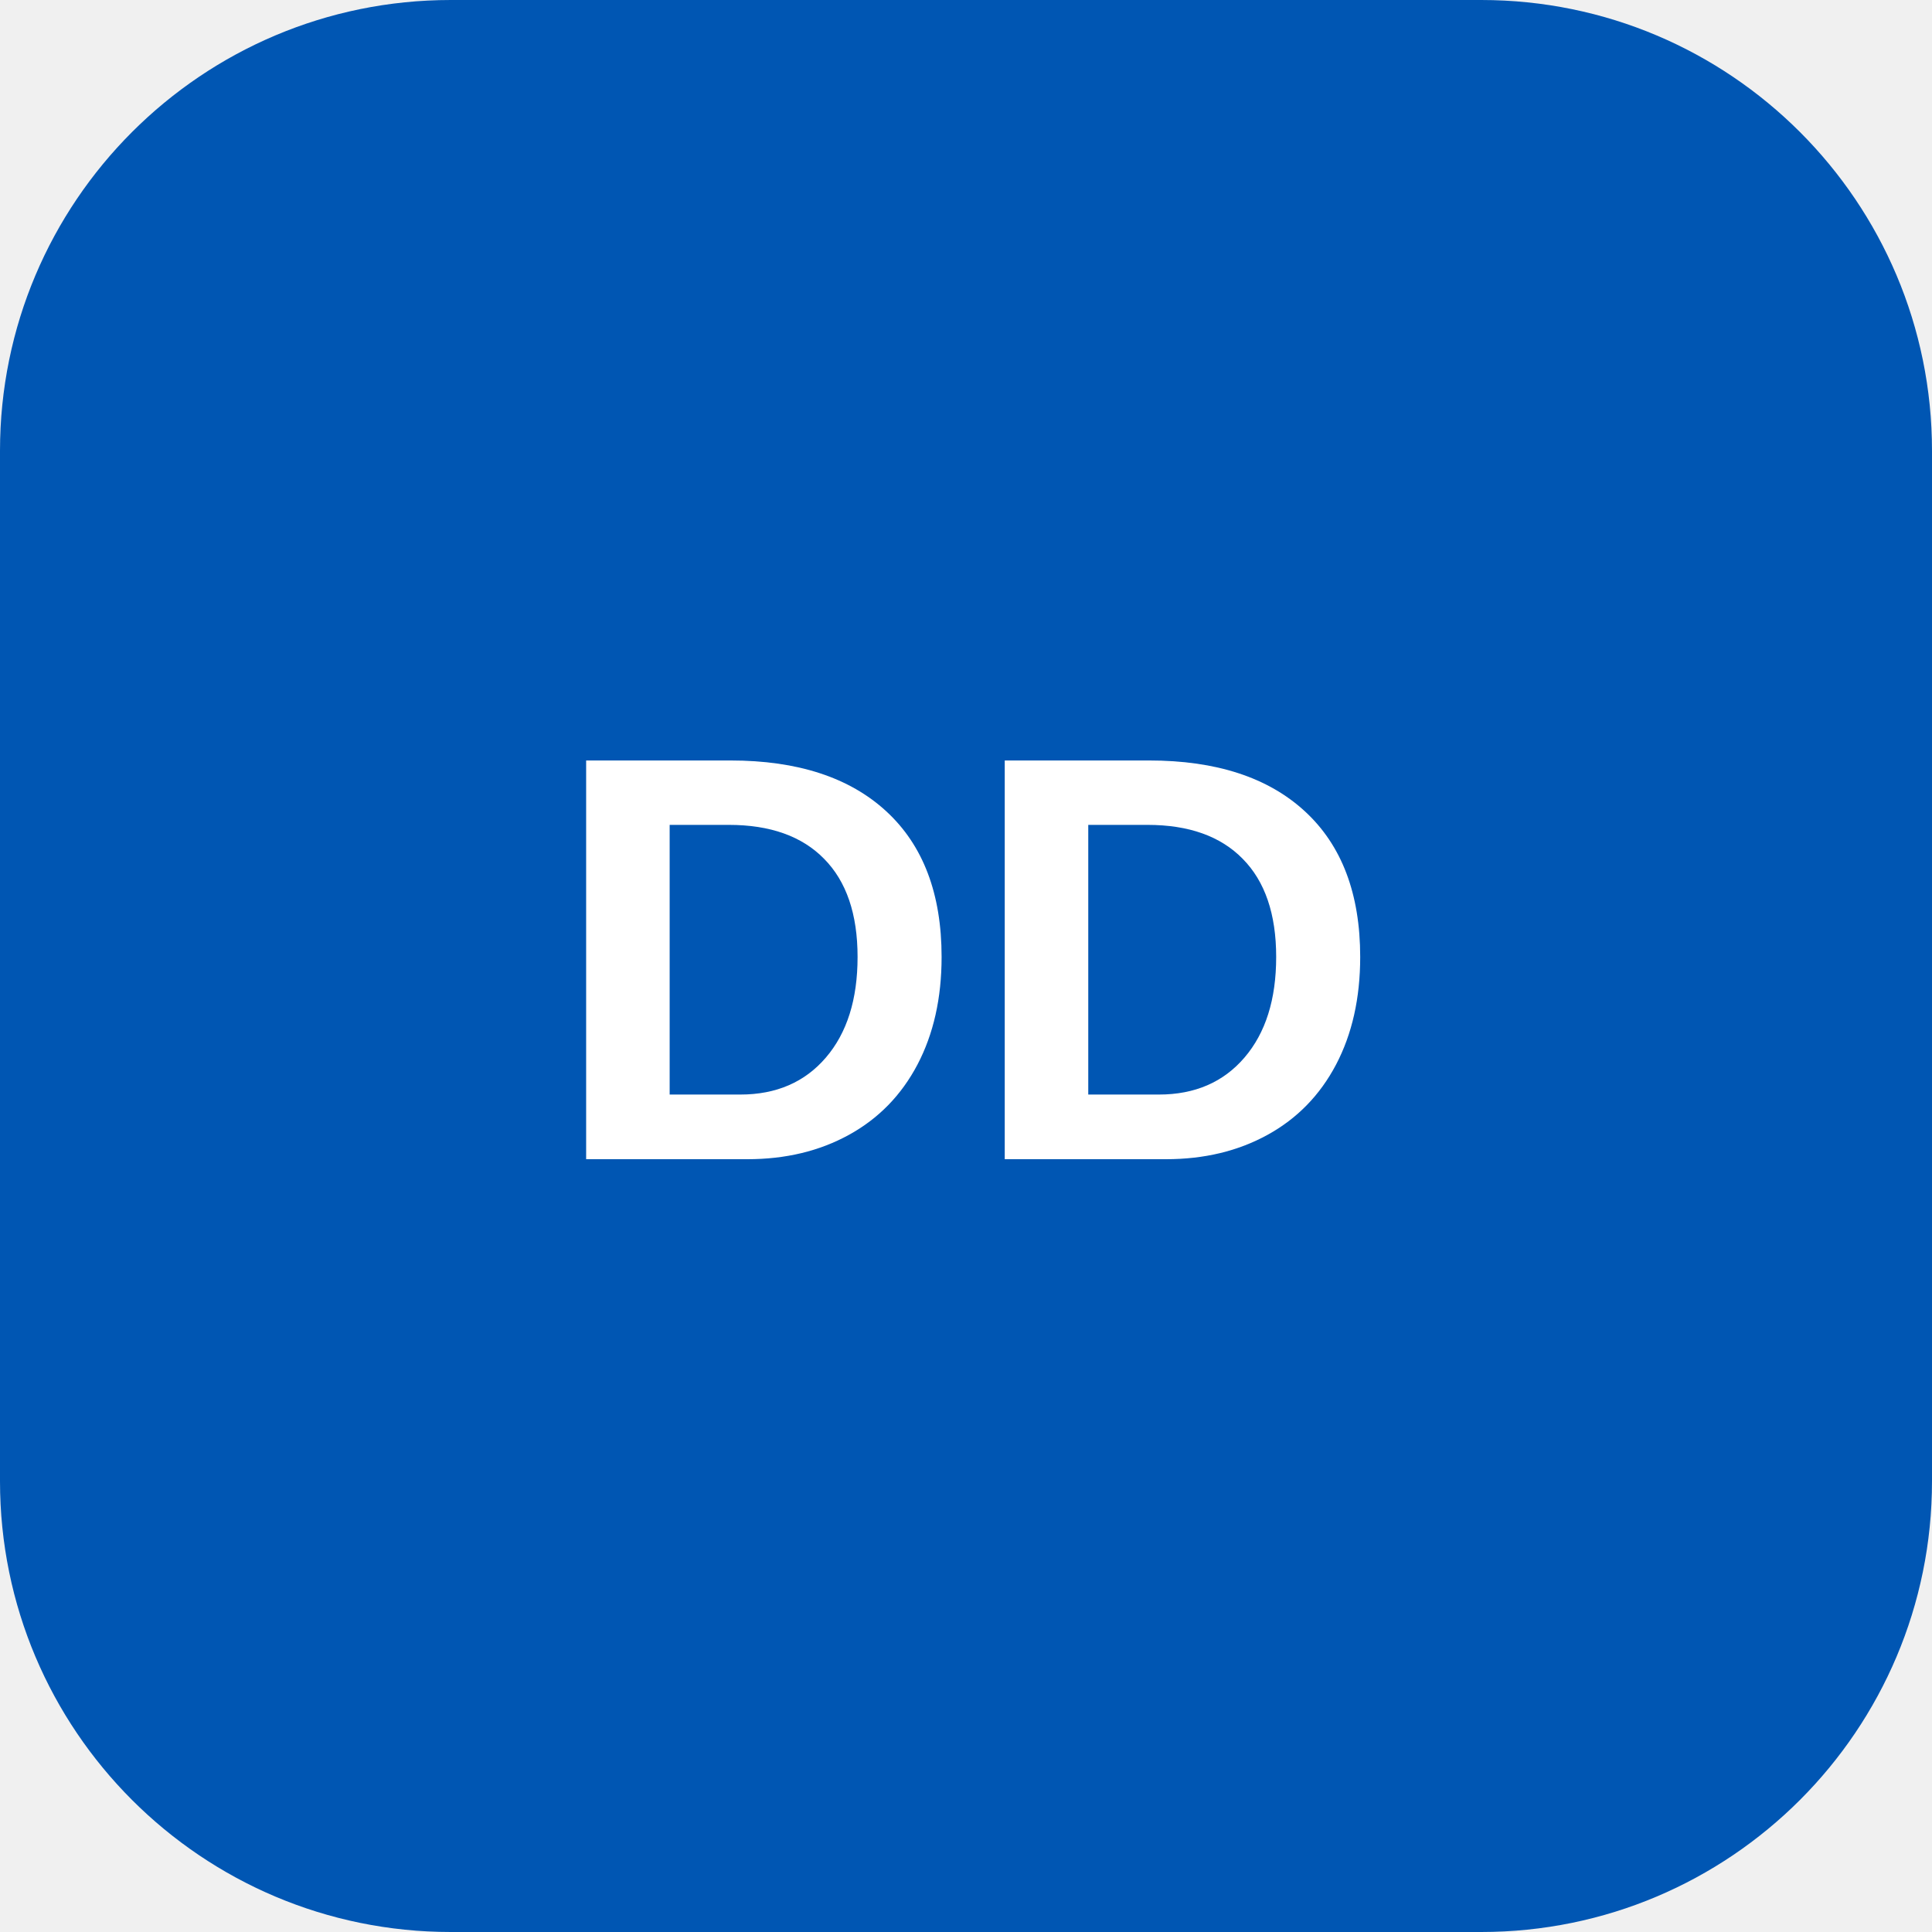
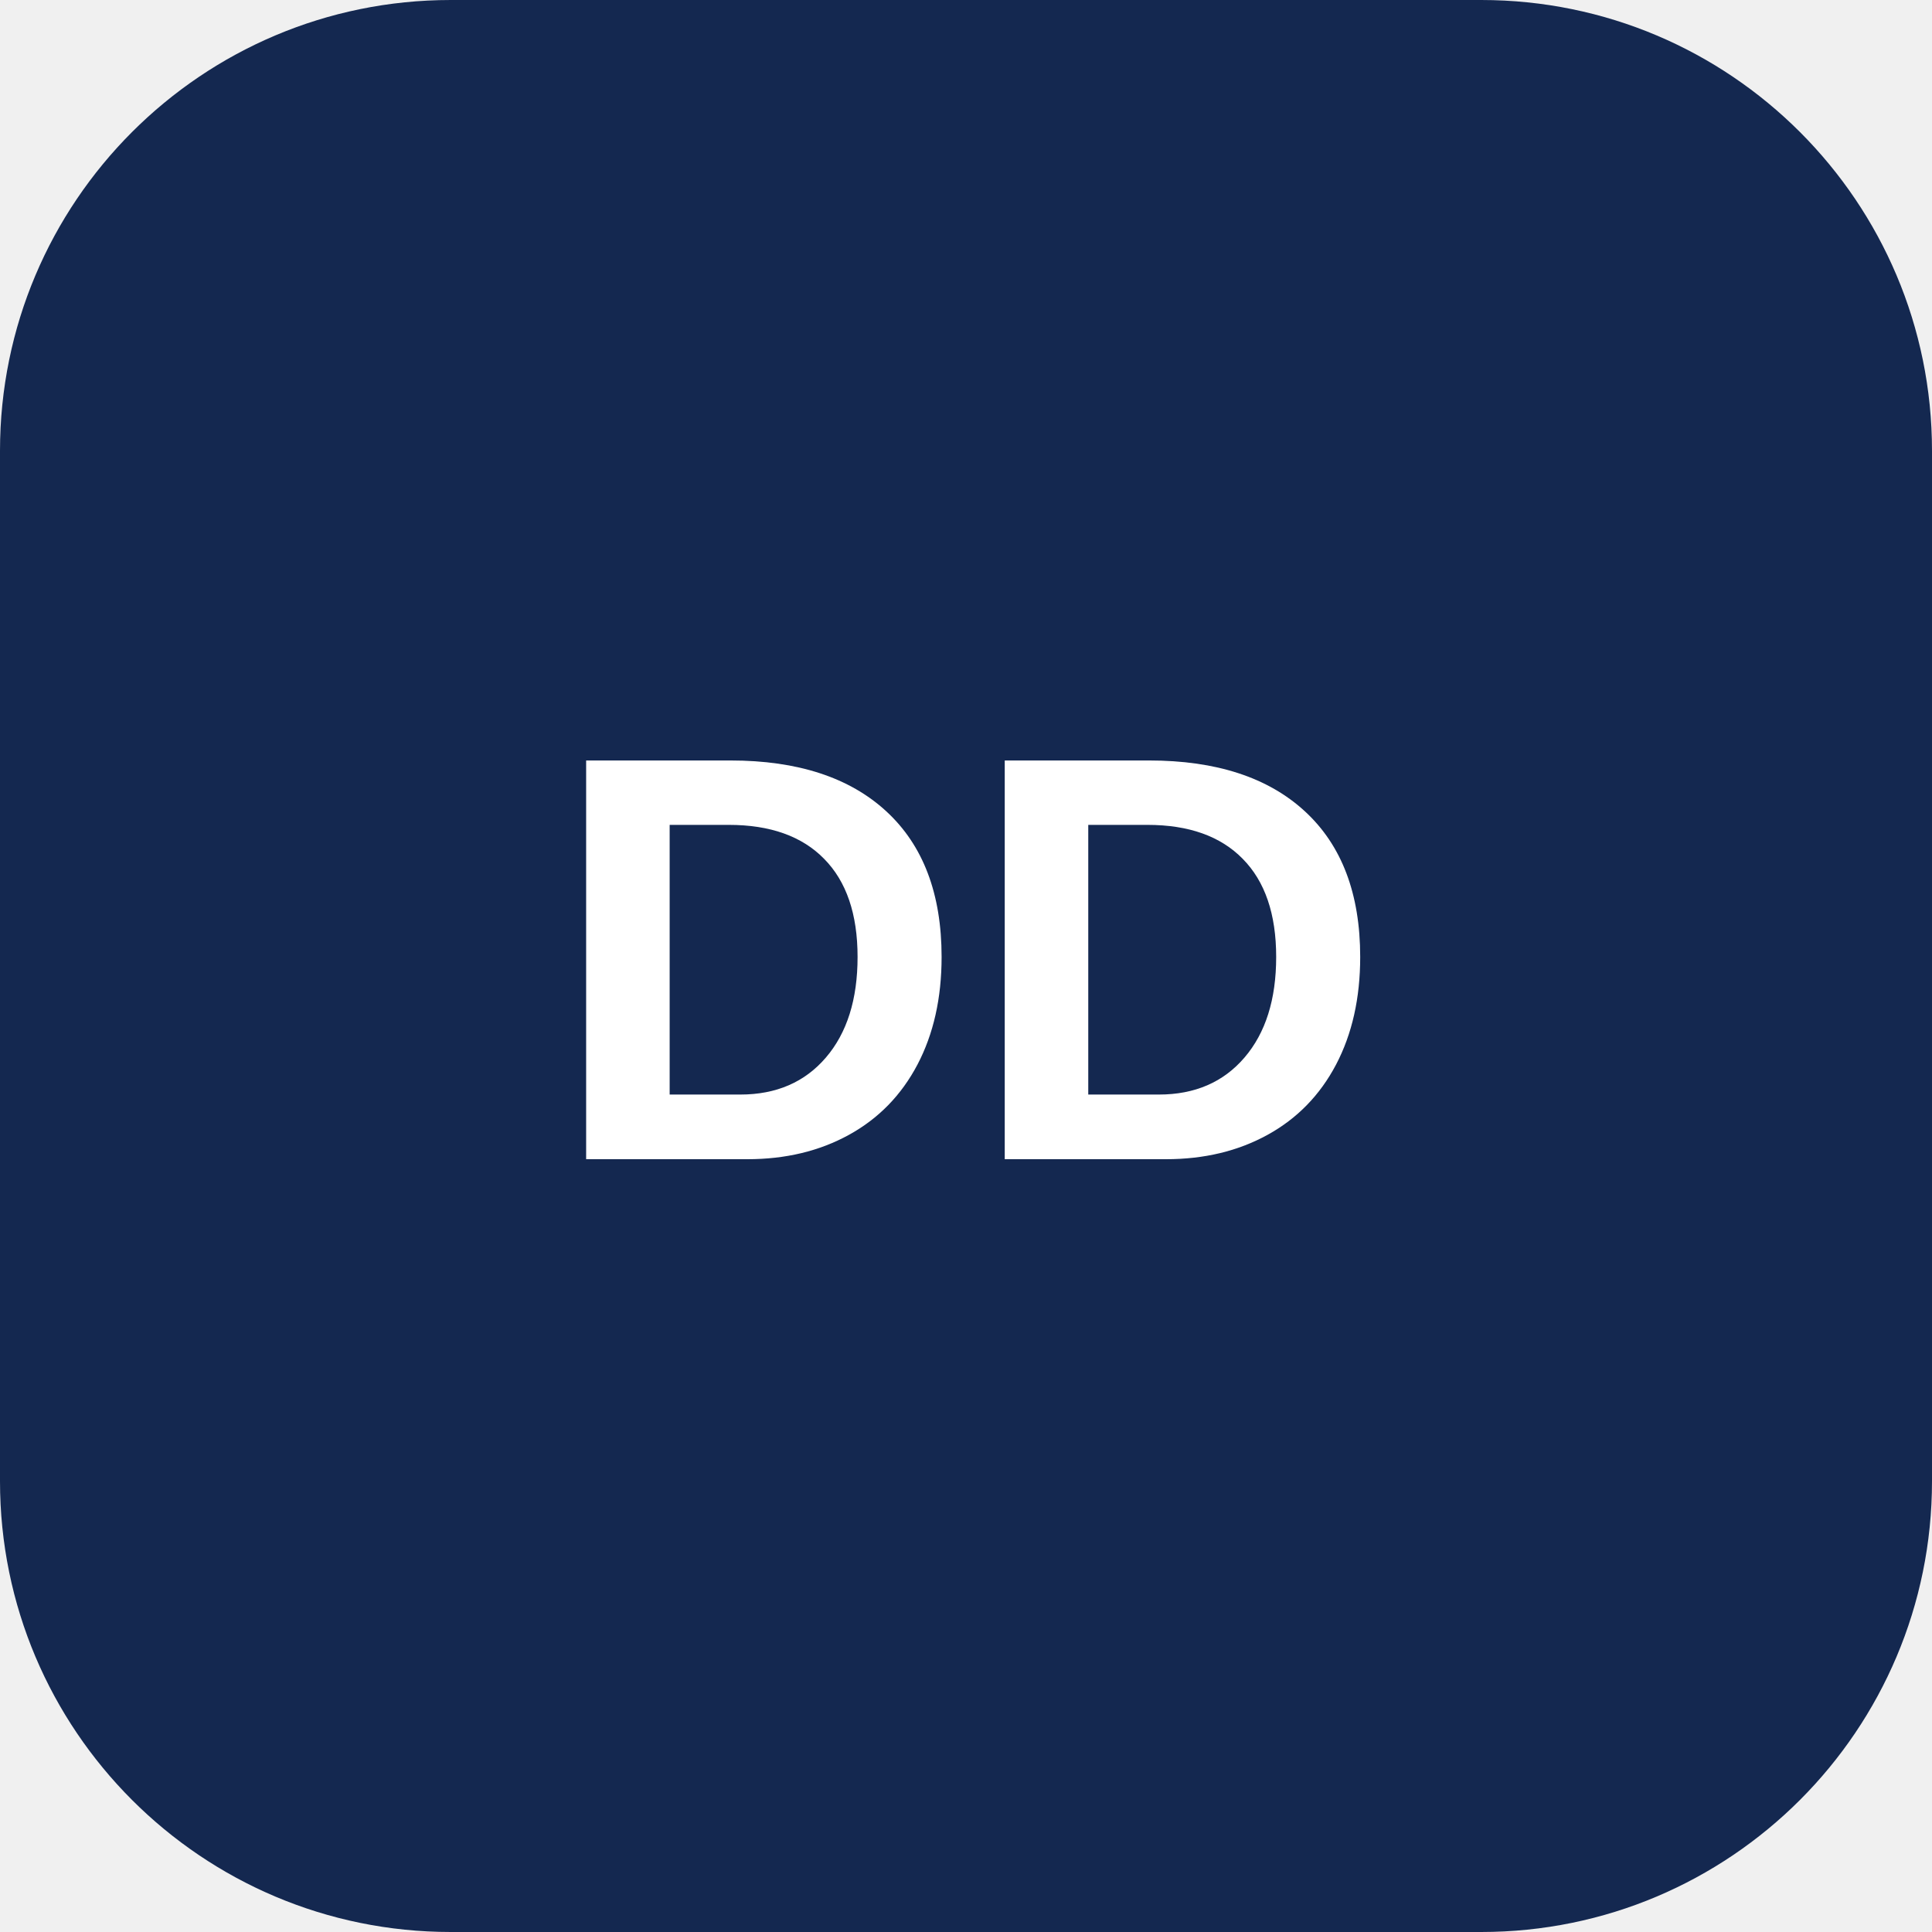
<svg xmlns="http://www.w3.org/2000/svg" viewBox="0 0 120 120">
-   <rect width="120" height="120" rx="28" fill="#0056B3" />
+   <rect width="120" height="120" rx="28" fill="#142850" />
  <text x="60" y="72" font-family="Arial, sans-serif" font-size="36" font-weight="700" fill="#ffffff" text-anchor="middle">DD</text>
</svg>
